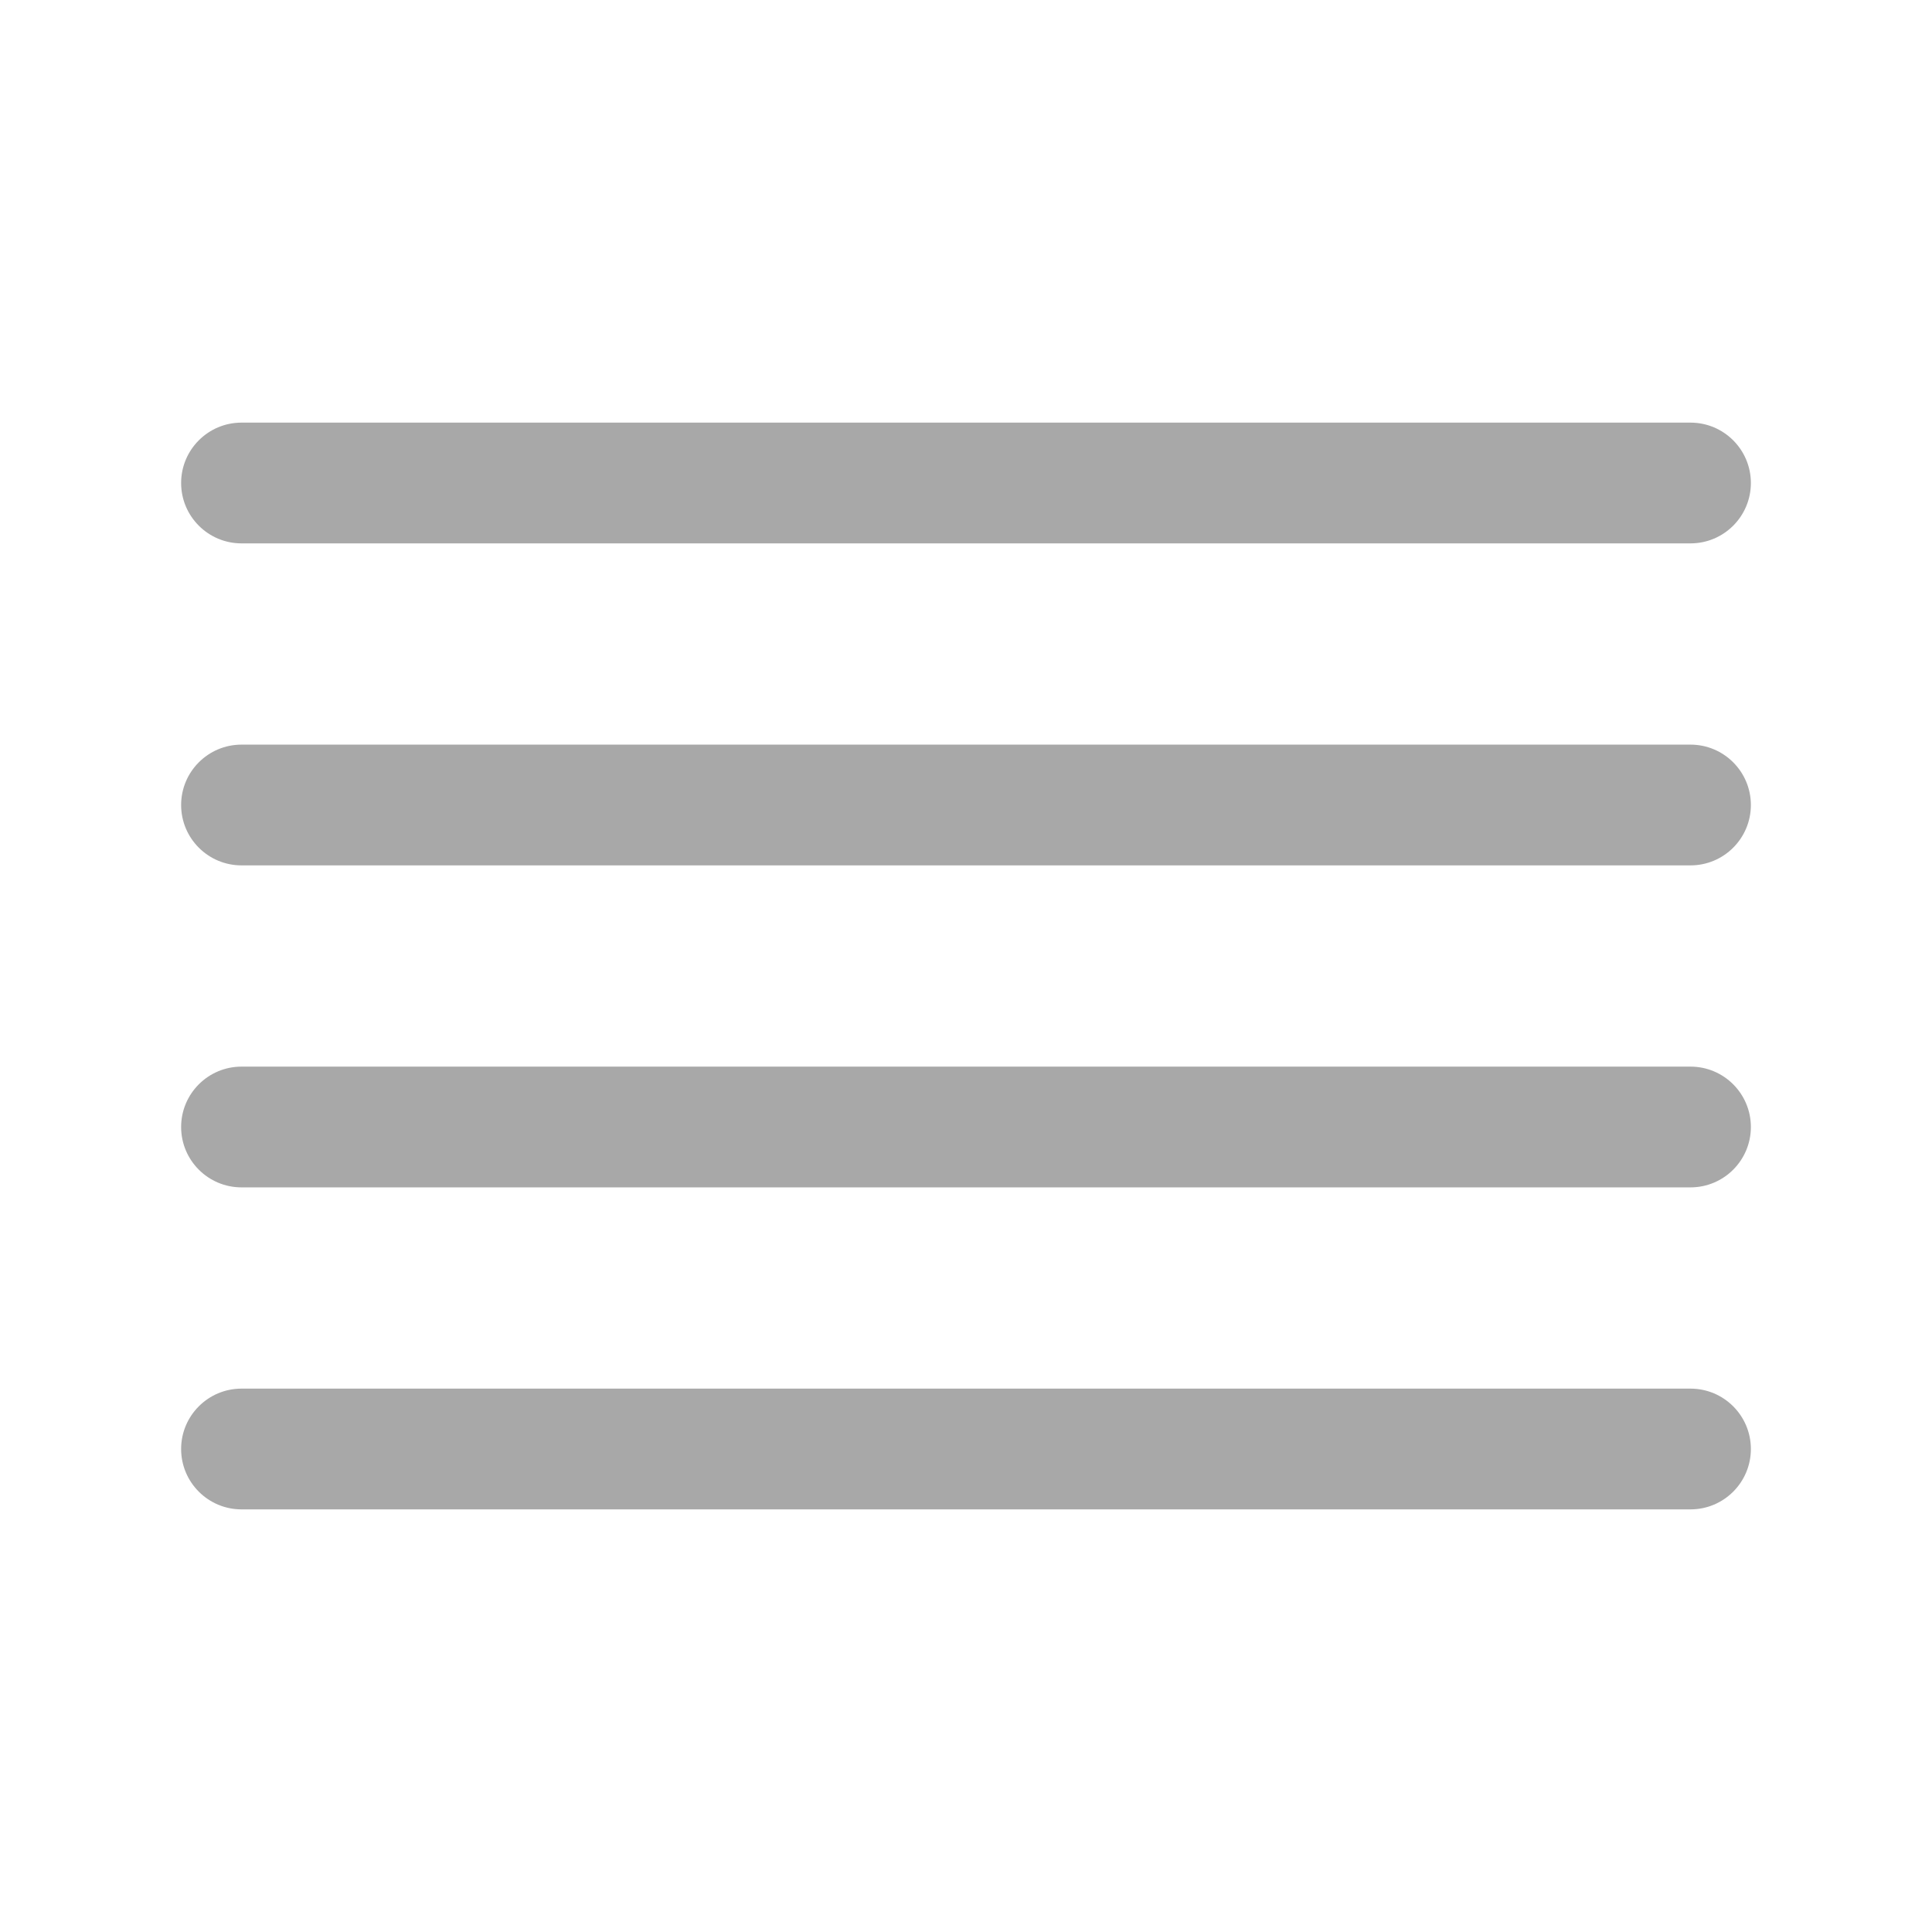
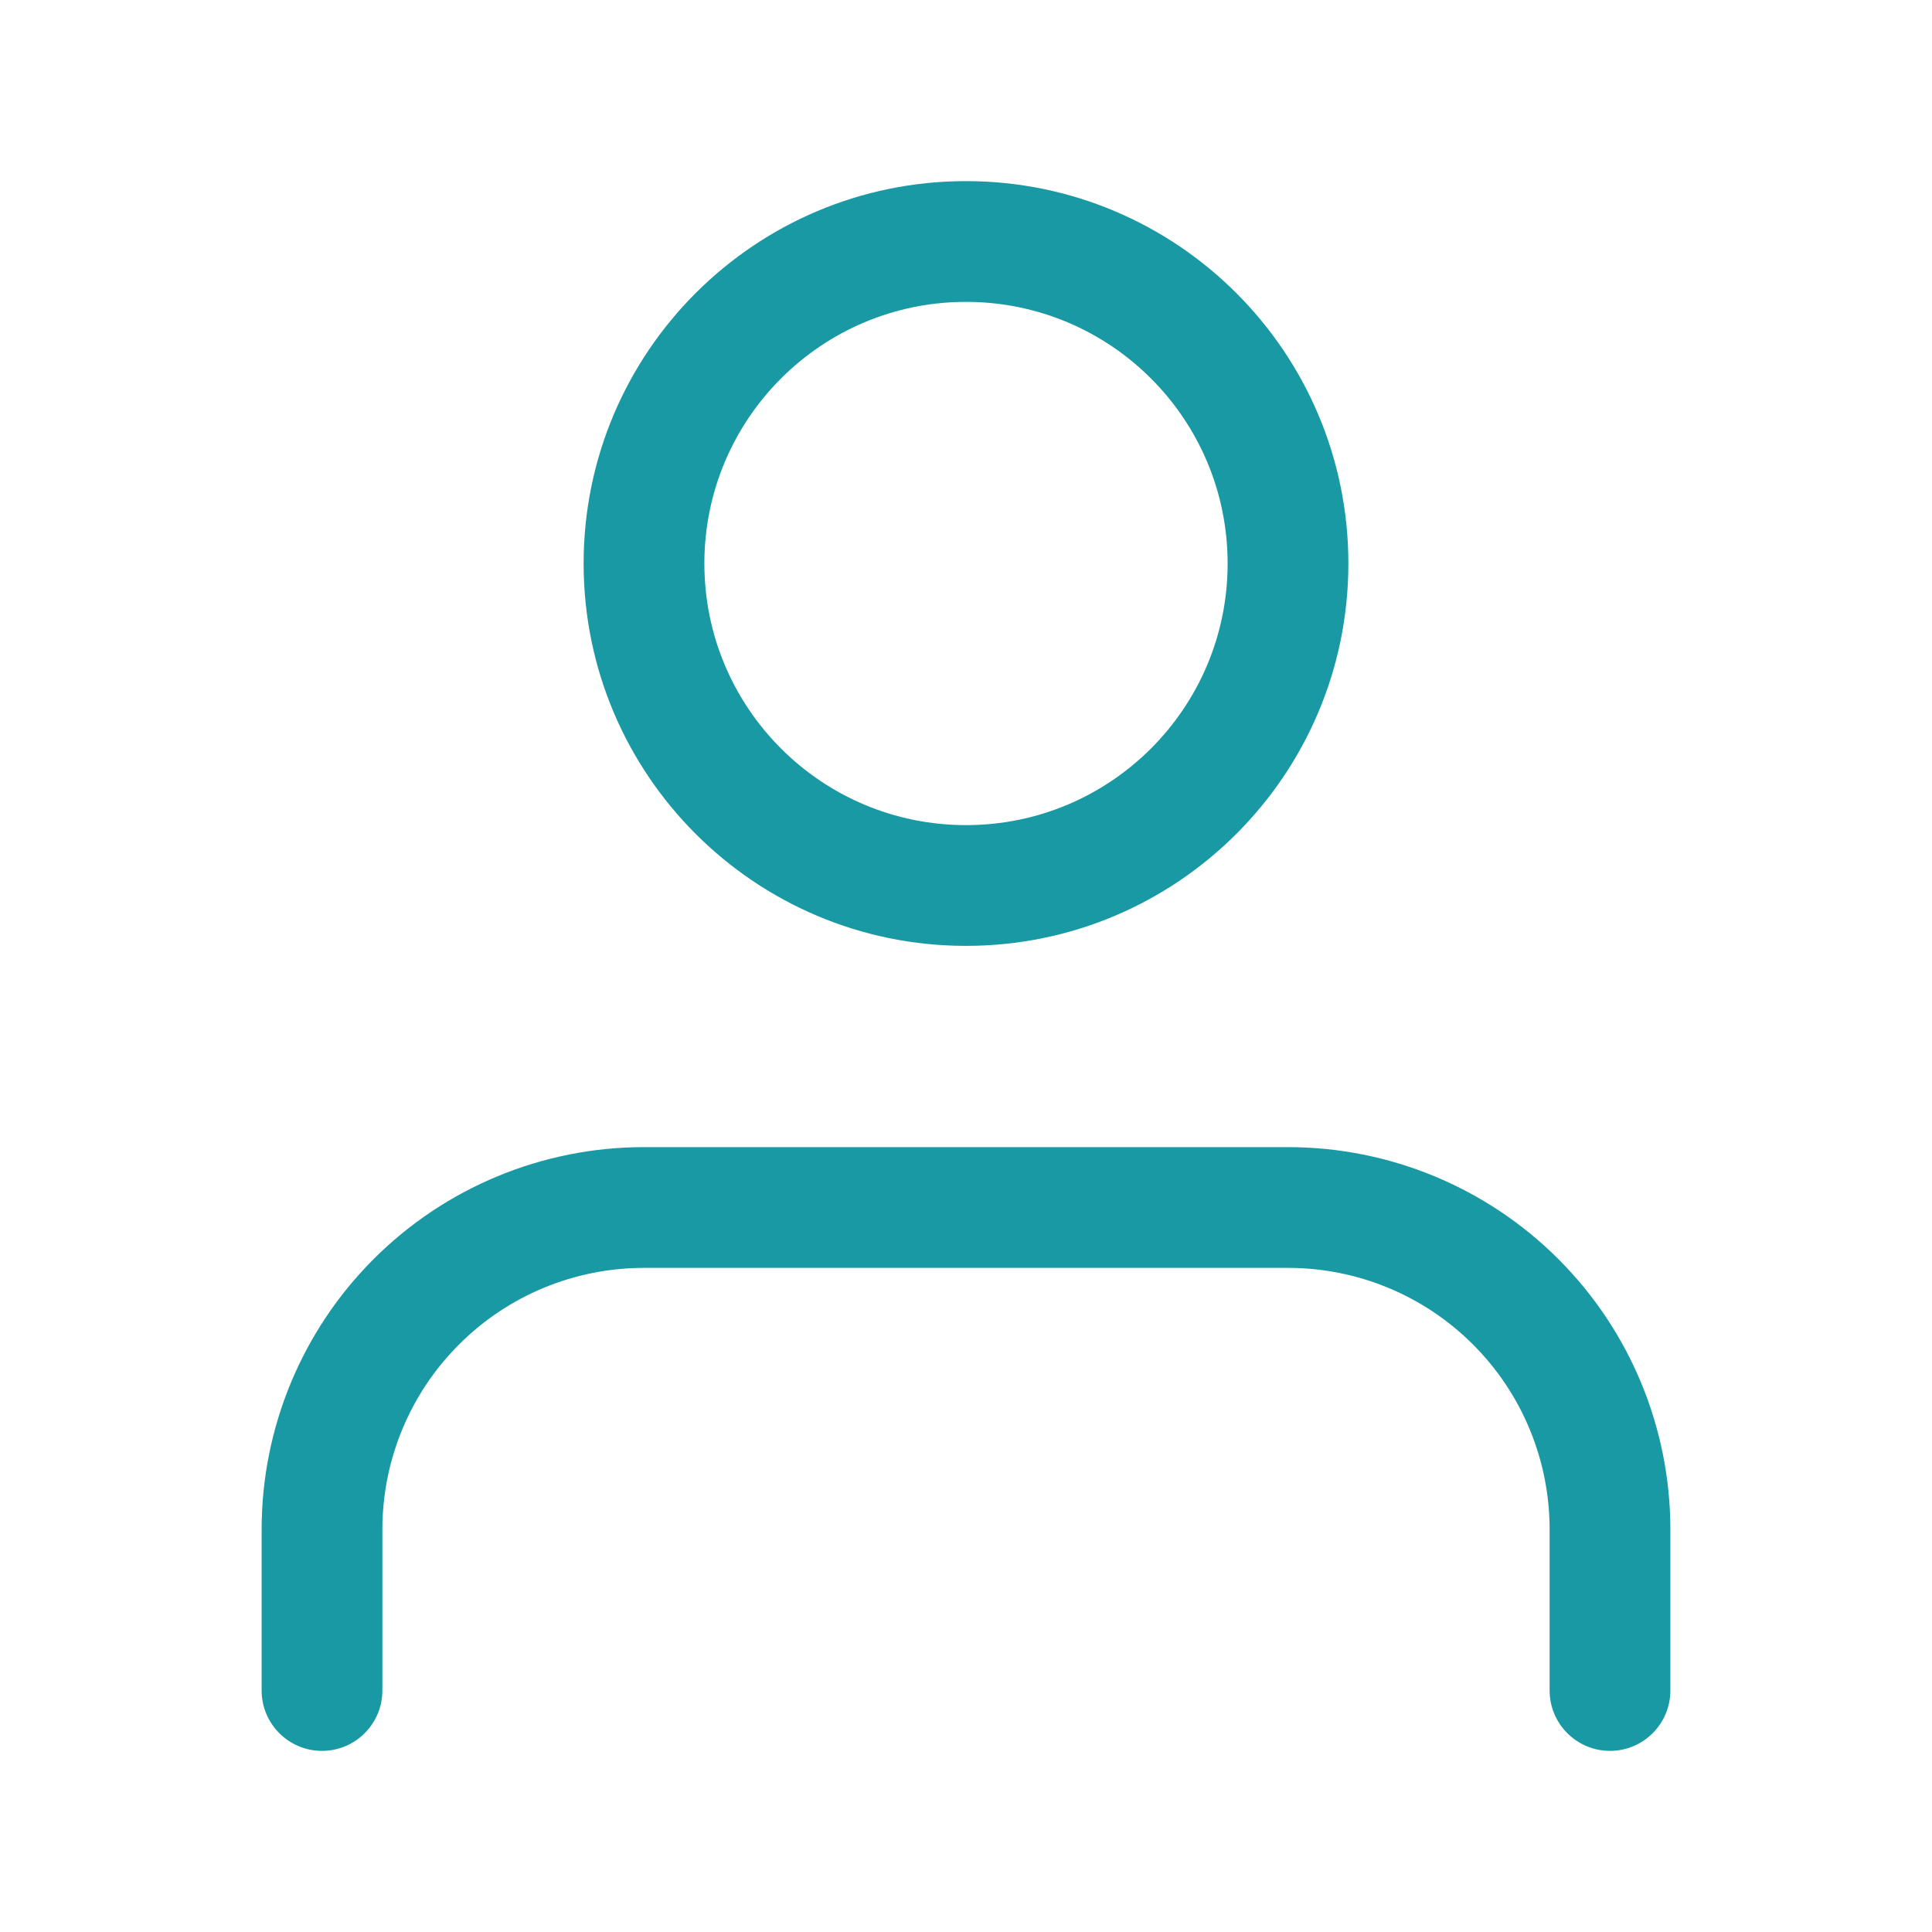
<svg xmlns="http://www.w3.org/2000/svg" width="24" height="24" viewBox="0 0 24 24">
  <g transform="translate(0 0)">
    <g transform="translate(0 0)">
-       <g transform="translate(2.25 5.25)">
-         <path d="M0.75 0C0.336 0 0 0.336 0 0.75C0 1.164 0.336 1.5 0.75 1.5L18.75 1.5C19.164 1.5 19.5 1.164 19.5 0.75C19.5 0.336 19.164 0 18.75 0L0.75 0Z M0.75 4C0.336 4 0 4.336 0 4.75C0 5.164 0.336 5.5 0.75 5.5L18.75 5.5C19.164 5.5 19.5 5.164 19.5 4.75C19.5 4.336 19.164 4 18.75 4L0.75 4Z M0.75 8C0.336 8 0 8.336 0 8.75C0 9.164 0.336 9.5 0.75 9.5L18.75 9.5C19.164 9.5 19.5 9.164 19.5 8.75C19.5 8.336 19.164 8 18.75 8L0.75 8Z M0.75 12C0.336 12 0 12.336 0 12.75C0 13.164 0.336 13.5 0.75 13.5L18.75 13.5C19.164 13.5 19.5 13.164 19.5 12.75C19.5 12.336 19.164 12 18.75 12L0.75 12Z" fill="#A8A8A8" fill-rule="evenodd" />
+       <g transform="translate(3.25 2.25)">
+         <path d="M4.75 12C3.49 12 2.282 12.5 1.391 13.391C0.5 14.282 0 15.49 0 16.75L0 18.75C0 19.164 0.336 19.5 0.75 19.5C1.164 19.5 1.5 19.164 1.5 18.75L1.5 16.75C1.5 15.888 1.842 15.061 2.452 14.452C3.061 13.842 3.888 13.5 4.75 13.5L12.75 13.5C13.612 13.5 14.439 13.842 15.048 14.452C15.658 15.061 16 15.888 16 16.75L16 18.75C16 19.164 16.336 19.5 16.75 19.5C17.164 19.5 17.5 19.164 17.5 18.75L17.5 16.75C17.5 15.49 17 14.282 16.109 13.391C15.218 12.5 14.01 12 12.75 12L4.75 12Z M5.5 4.75C5.5 2.955 6.955 1.5 8.75 1.5C10.545 1.5 12 2.955 12 4.75C12 6.545 10.545 8 8.75 8C6.955 8 5.5 6.545 5.5 4.75Z M8.75 0C6.127 0 4 2.127 4 4.75C4 7.373 6.127 9.5 8.75 9.5C11.373 9.5 13.5 7.373 13.5 4.75C13.5 2.127 11.373 0 8.75 0Z" fill="#1999A4" fill-rule="evenodd" />
      </g>
    </g>
  </g>
</svg>
